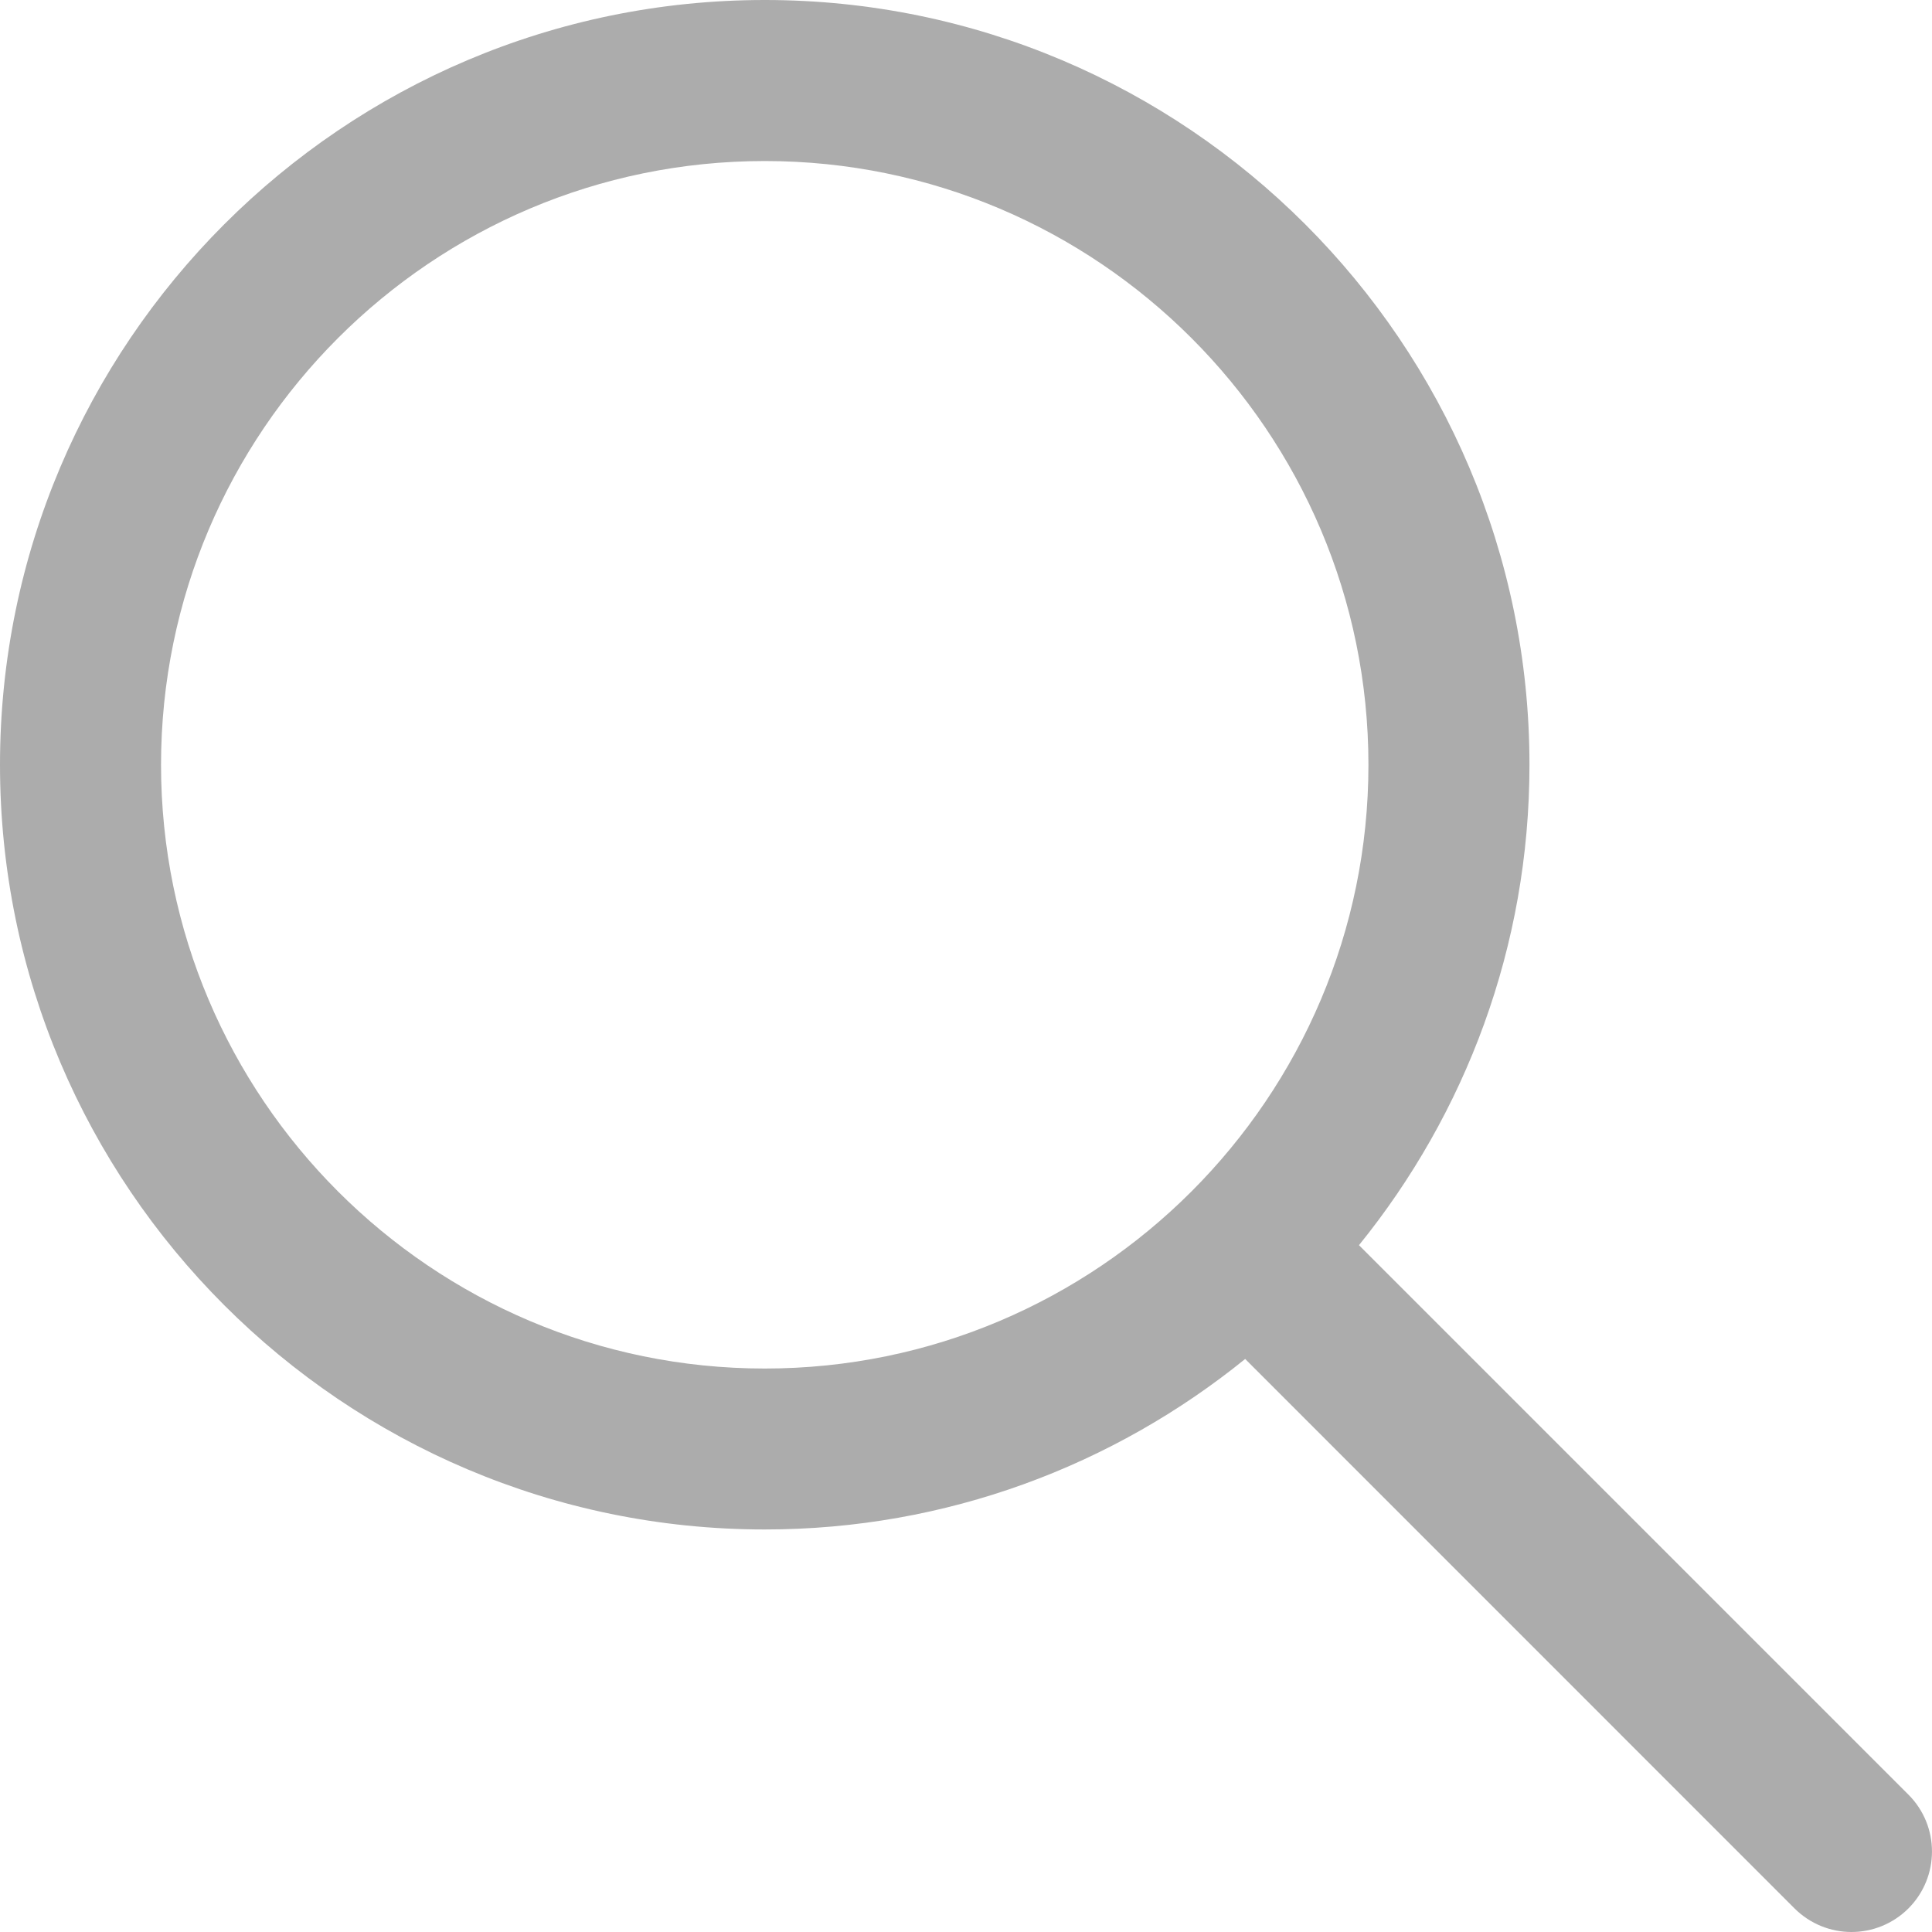
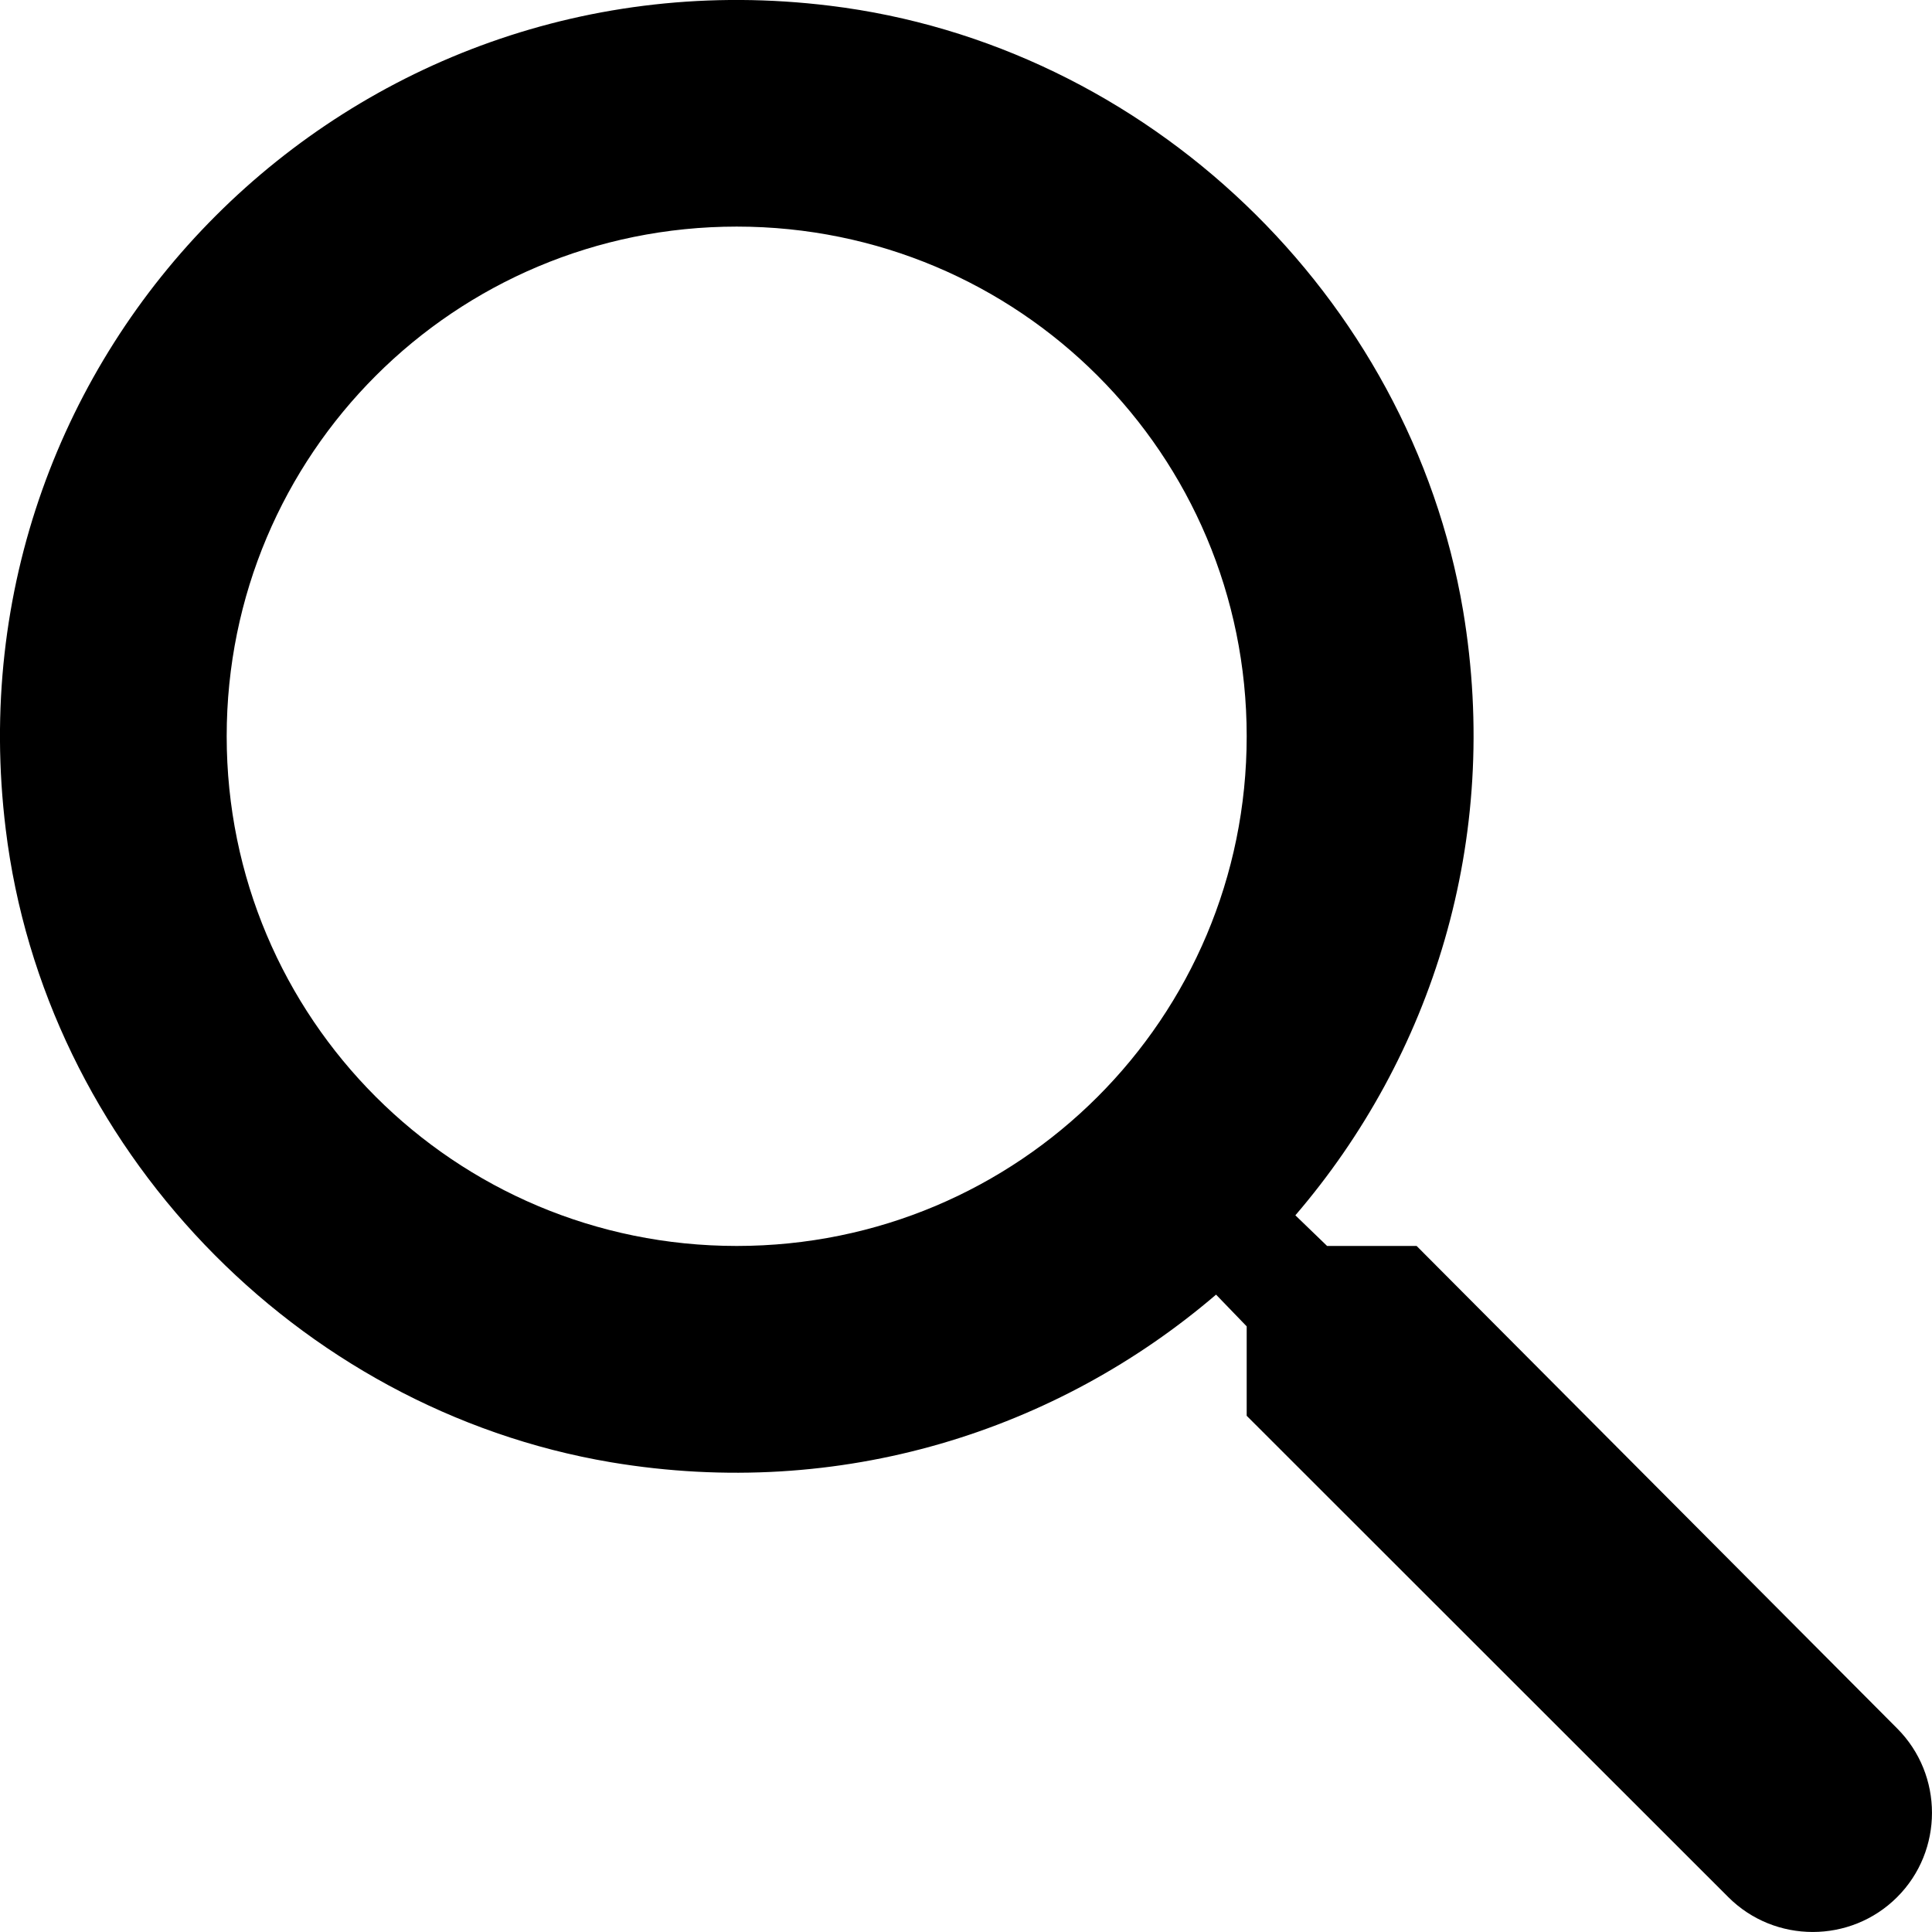
- <svg xmlns="http://www.w3.org/2000/svg" width="20" height="20" viewBox="0 0 20 20" fill="none">
-   <path d="M19.756 18.578L14.068 12.89C15.17 11.529 15.833 9.8 15.833 7.917C15.833 3.552 12.281 0 7.917 0C3.552 0 0 3.552 0 7.917C0 12.282 3.552 15.833 7.917 15.833C9.8 15.833 11.529 15.17 12.89 14.068L18.577 19.756C18.74 19.918 18.953 20 19.166 20C19.38 20 19.593 19.918 19.756 19.756C20.081 19.43 20.081 18.903 19.756 18.578ZM7.917 14.167C4.47 14.167 1.667 11.363 1.667 7.917C1.667 4.47 4.47 1.667 7.917 1.667C11.363 1.667 14.166 4.47 14.166 7.917C14.166 11.363 11.363 14.167 7.917 14.167Z" fill="#ACACAC" />
+ <svg xmlns="http://www.w3.org/2000/svg" width="21" height="21" viewBox="0 0 21 21" fill="none">
+   <path d="M15.398 13.543H14.425L14.08 13.21C15.559 11.487 16.322 9.135 15.903 6.636C15.324 3.214 12.467 0.481 9.018 0.062C3.807 -0.578 -0.578 3.805 0.062 9.012C0.481 12.459 3.216 15.316 6.64 15.894C9.141 16.313 11.493 15.549 13.218 14.072L13.551 14.417V15.389L18.786 20.621C19.291 21.126 20.116 21.126 20.621 20.621C21.126 20.117 21.126 19.292 20.621 18.787L15.398 13.543ZM8.008 13.543C4.94 13.543 2.464 11.068 2.464 8.003C2.464 4.937 4.94 2.463 8.008 2.463C11.075 2.463 13.551 4.937 13.551 8.003C13.551 11.068 11.075 13.543 8.008 13.543Z" fill="black" />
</svg>
